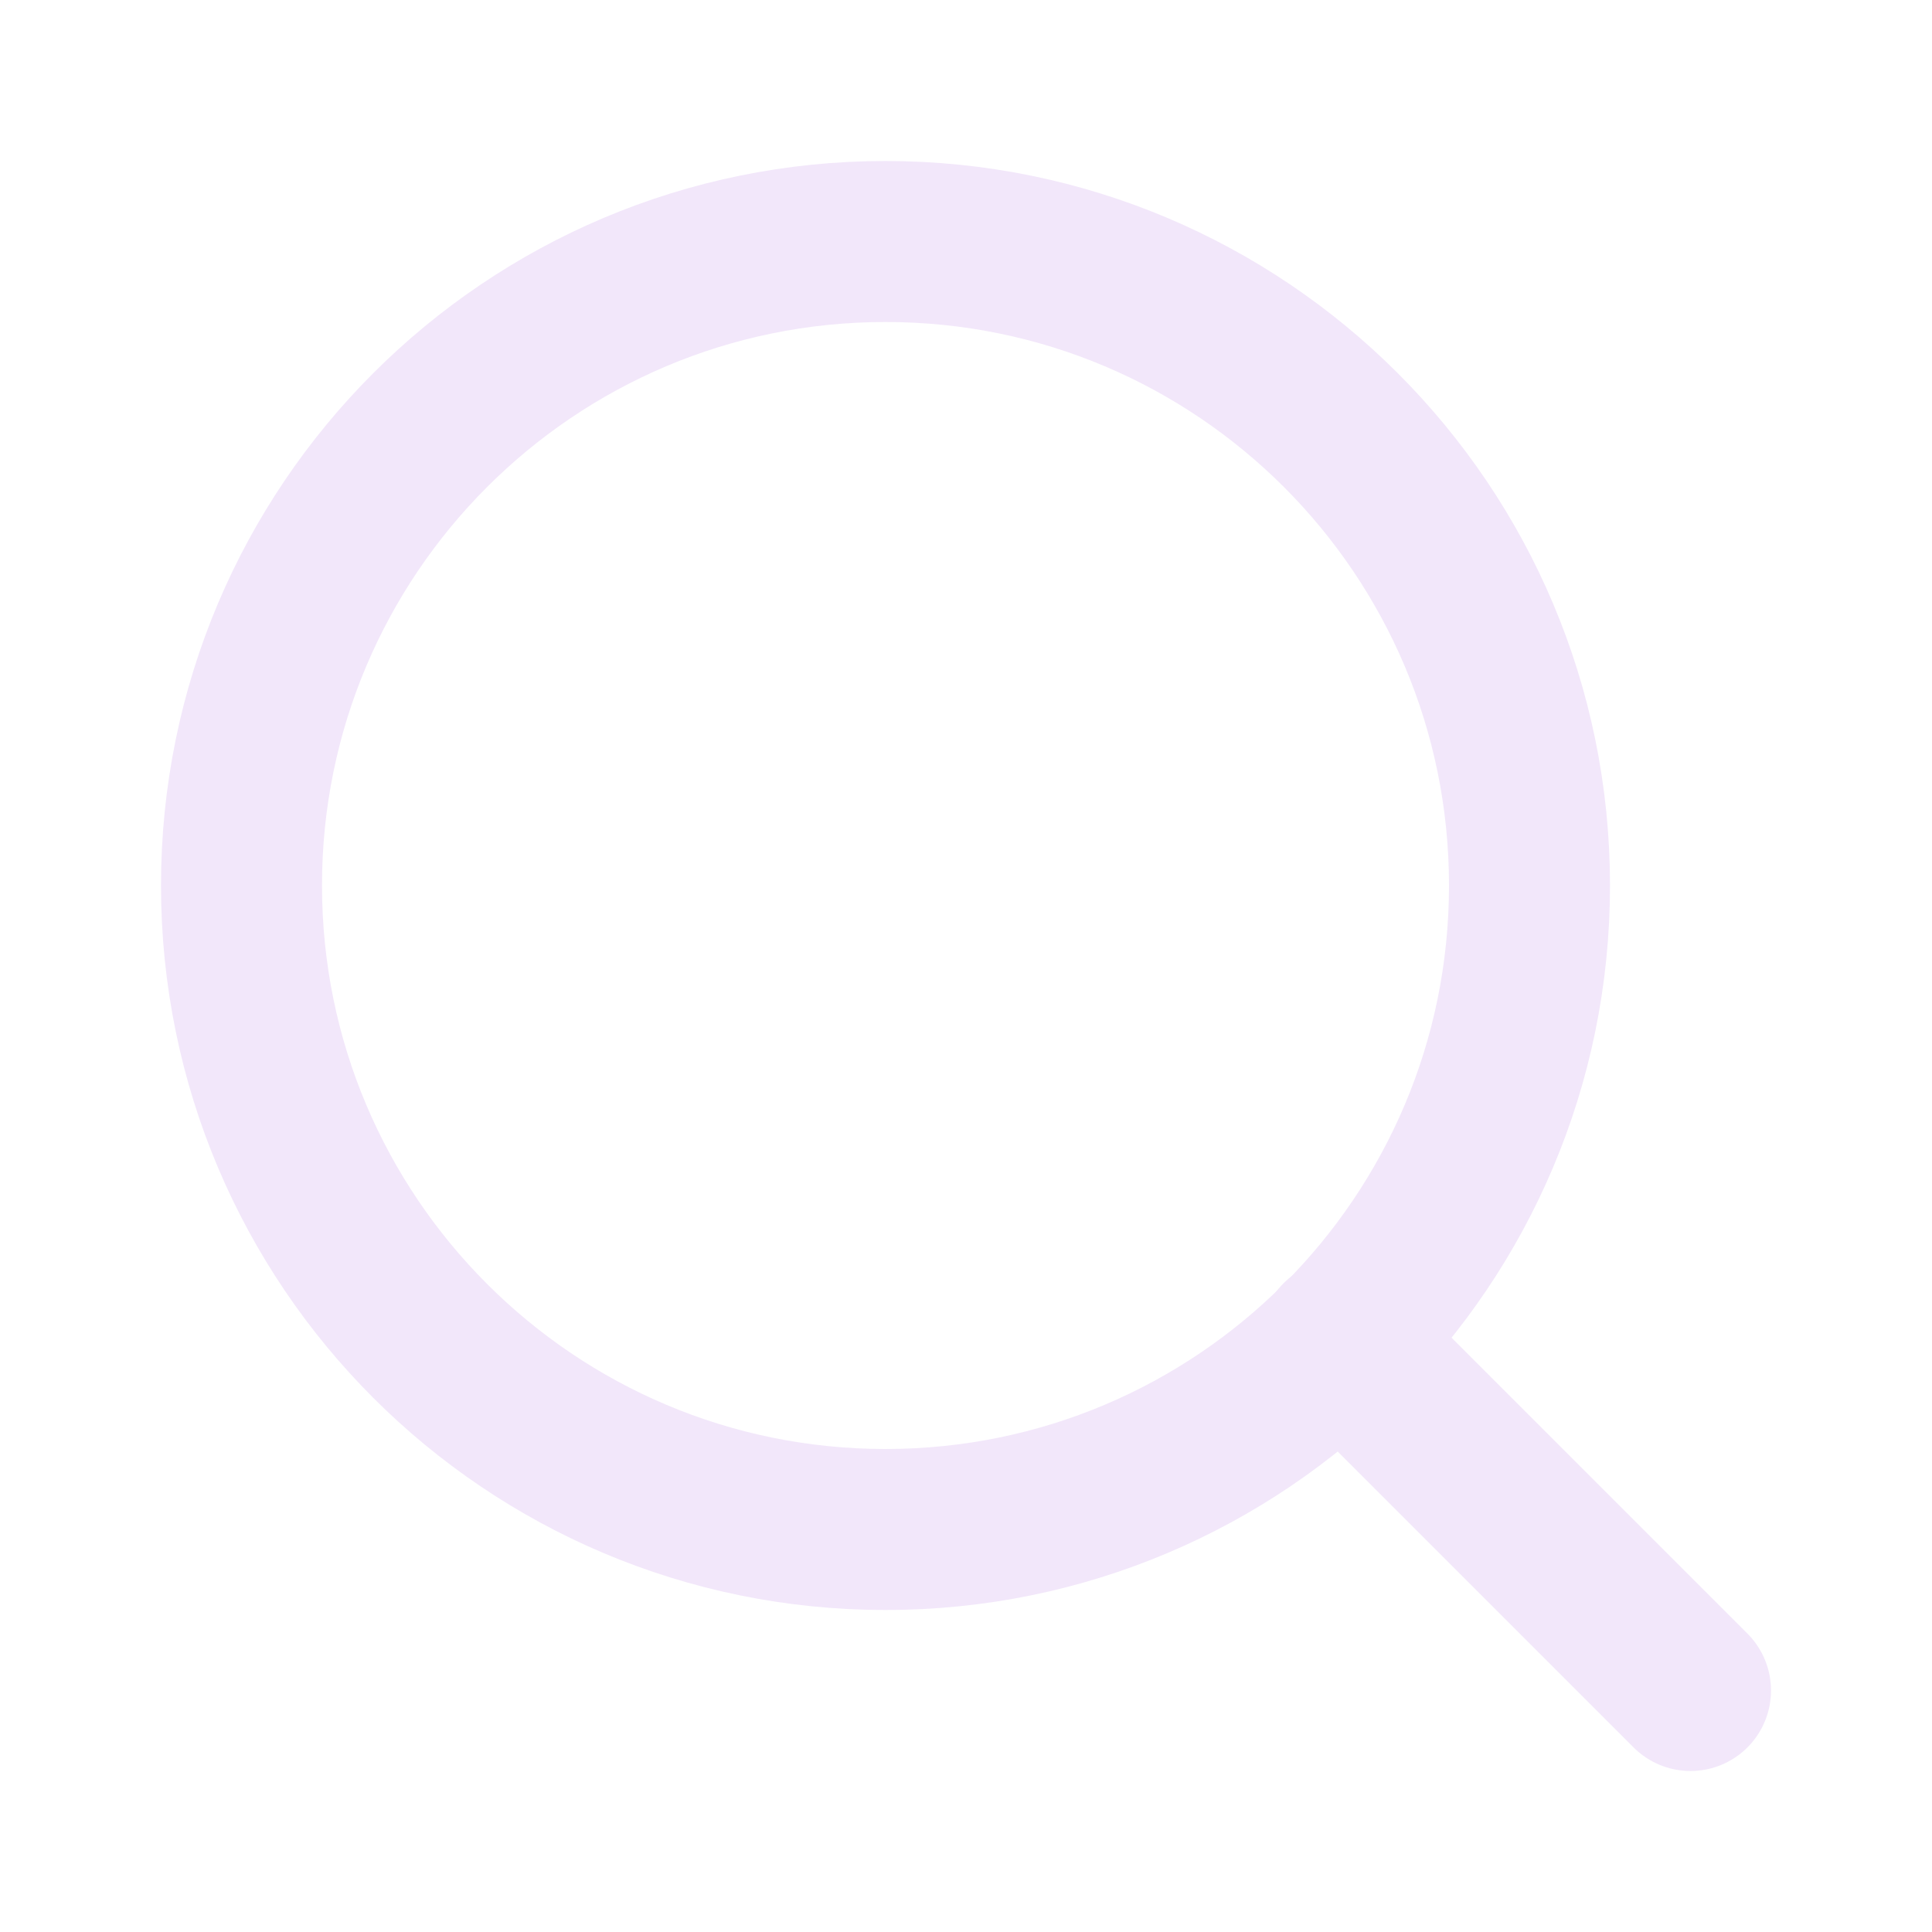
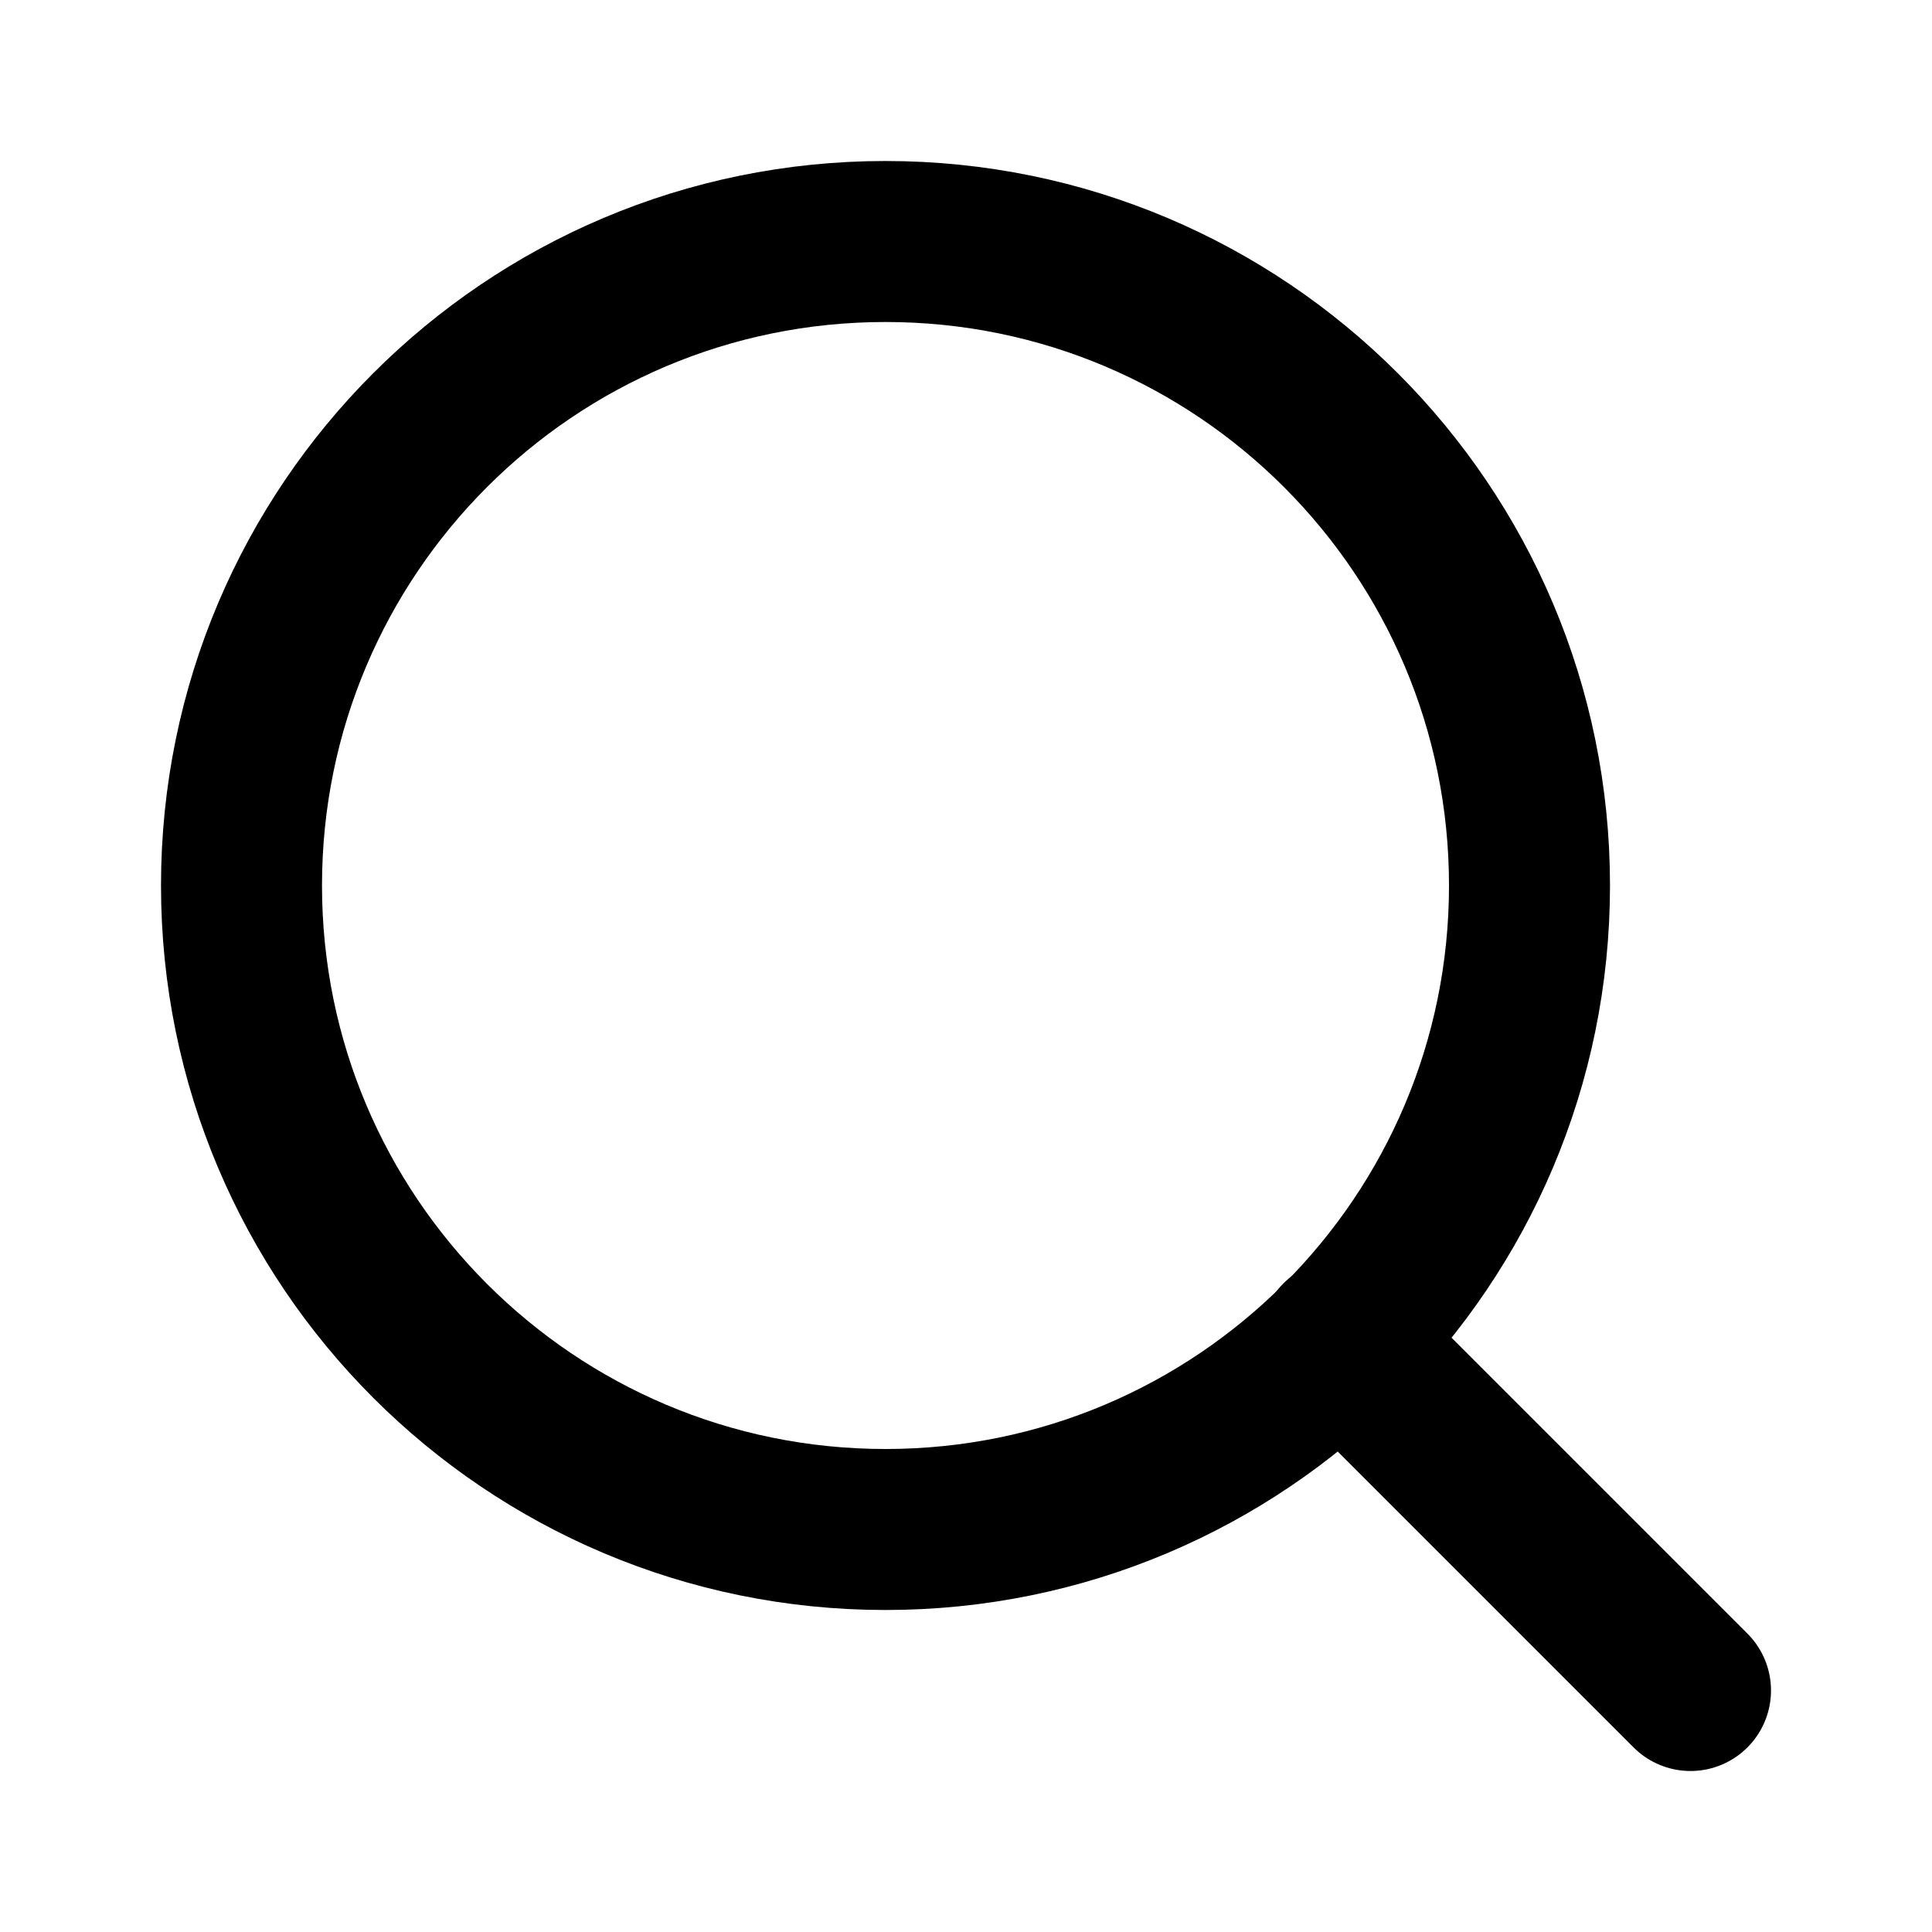
<svg xmlns="http://www.w3.org/2000/svg" width="24" height="24" viewBox="0 0 24 24" fill="none">
-   <path d="M11 19C15.418 19 19 15.418 19 11C19 6.582 15.418 3 11 3C6.582 3 3 6.582 3 11C3 15.418 6.582 19 11 19Z" stroke="#F2E7FA" stroke-width="2" stroke-linecap="round" stroke-linejoin="round" />
-   <path d="M21 21L16.65 16.65" stroke="#F2E7FA" stroke-width="2" stroke-linecap="round" stroke-linejoin="round" />
+   <path d="M11 19C15.418 19 19 15.418 19 11C19 6.582 15.418 3 11 3C6.582 3 3 6.582 3 11C3 15.418 6.582 19 11 19Z" stroke="#000000" stroke-width="2" stroke-linecap="round" stroke-linejoin="round" />
+   <path d="M21 21L16.65 16.65" stroke="#000000" stroke-width="2" stroke-linecap="round" stroke-linejoin="round" />
</svg>
